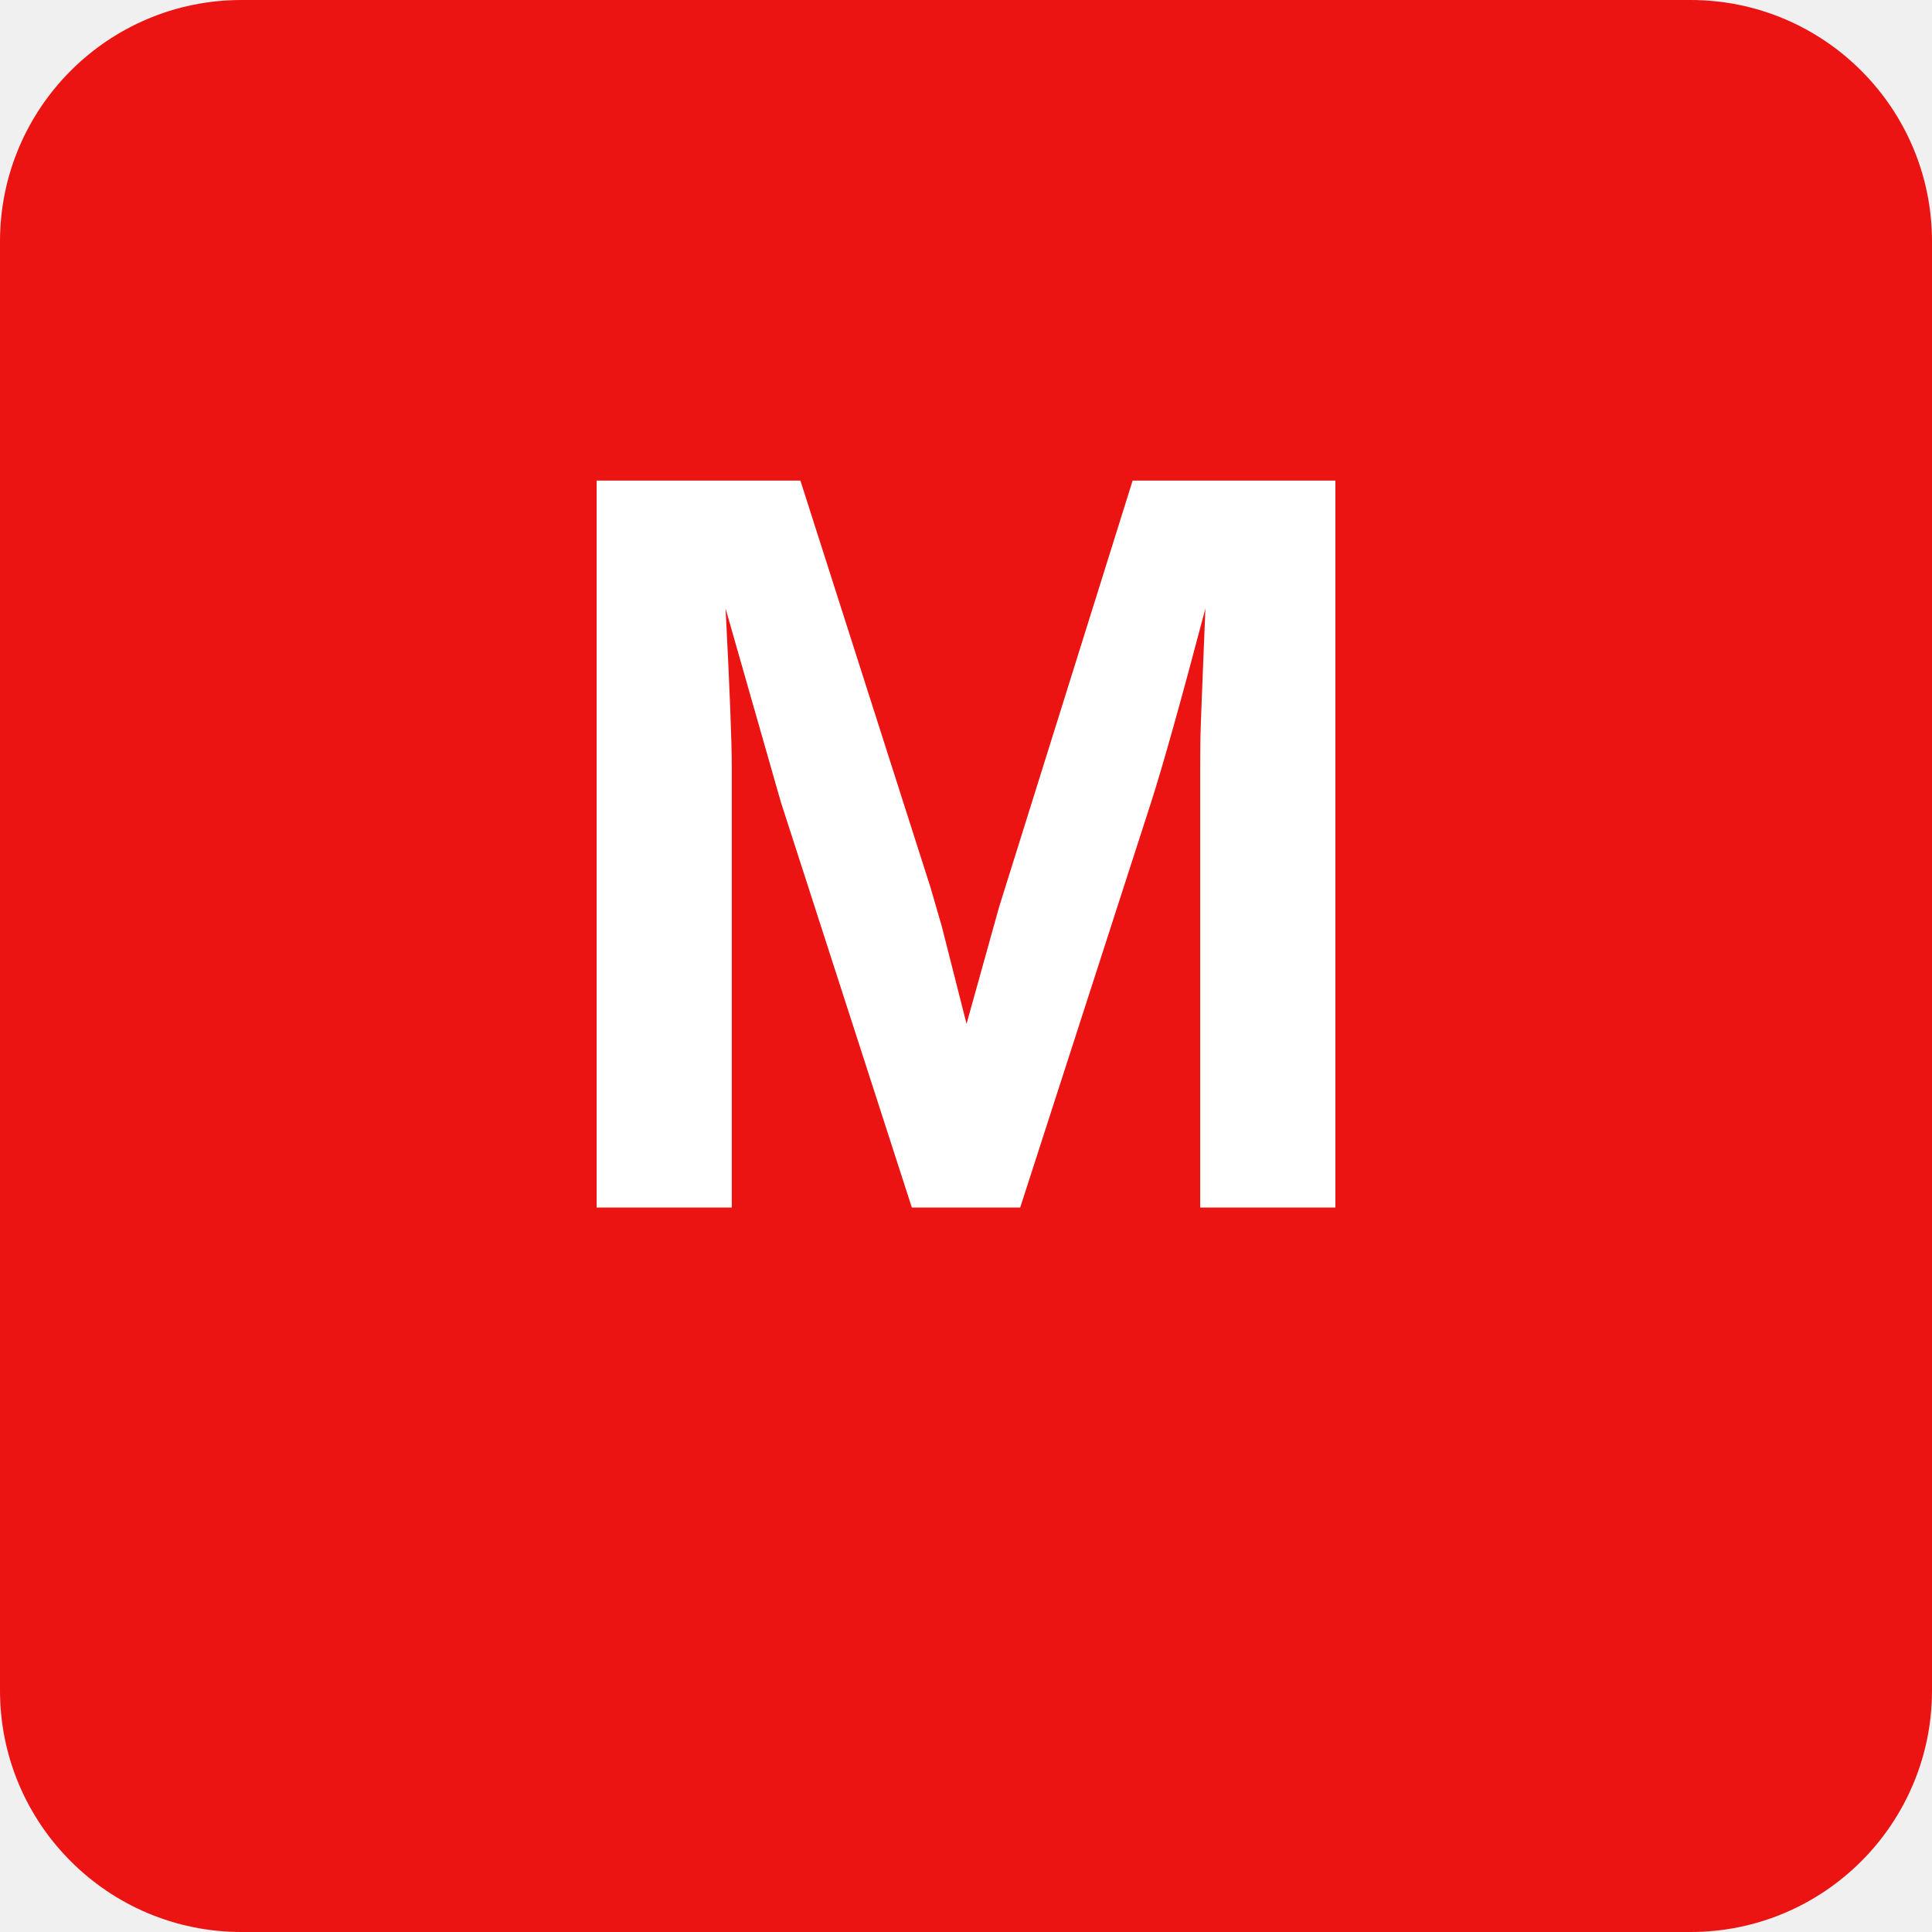
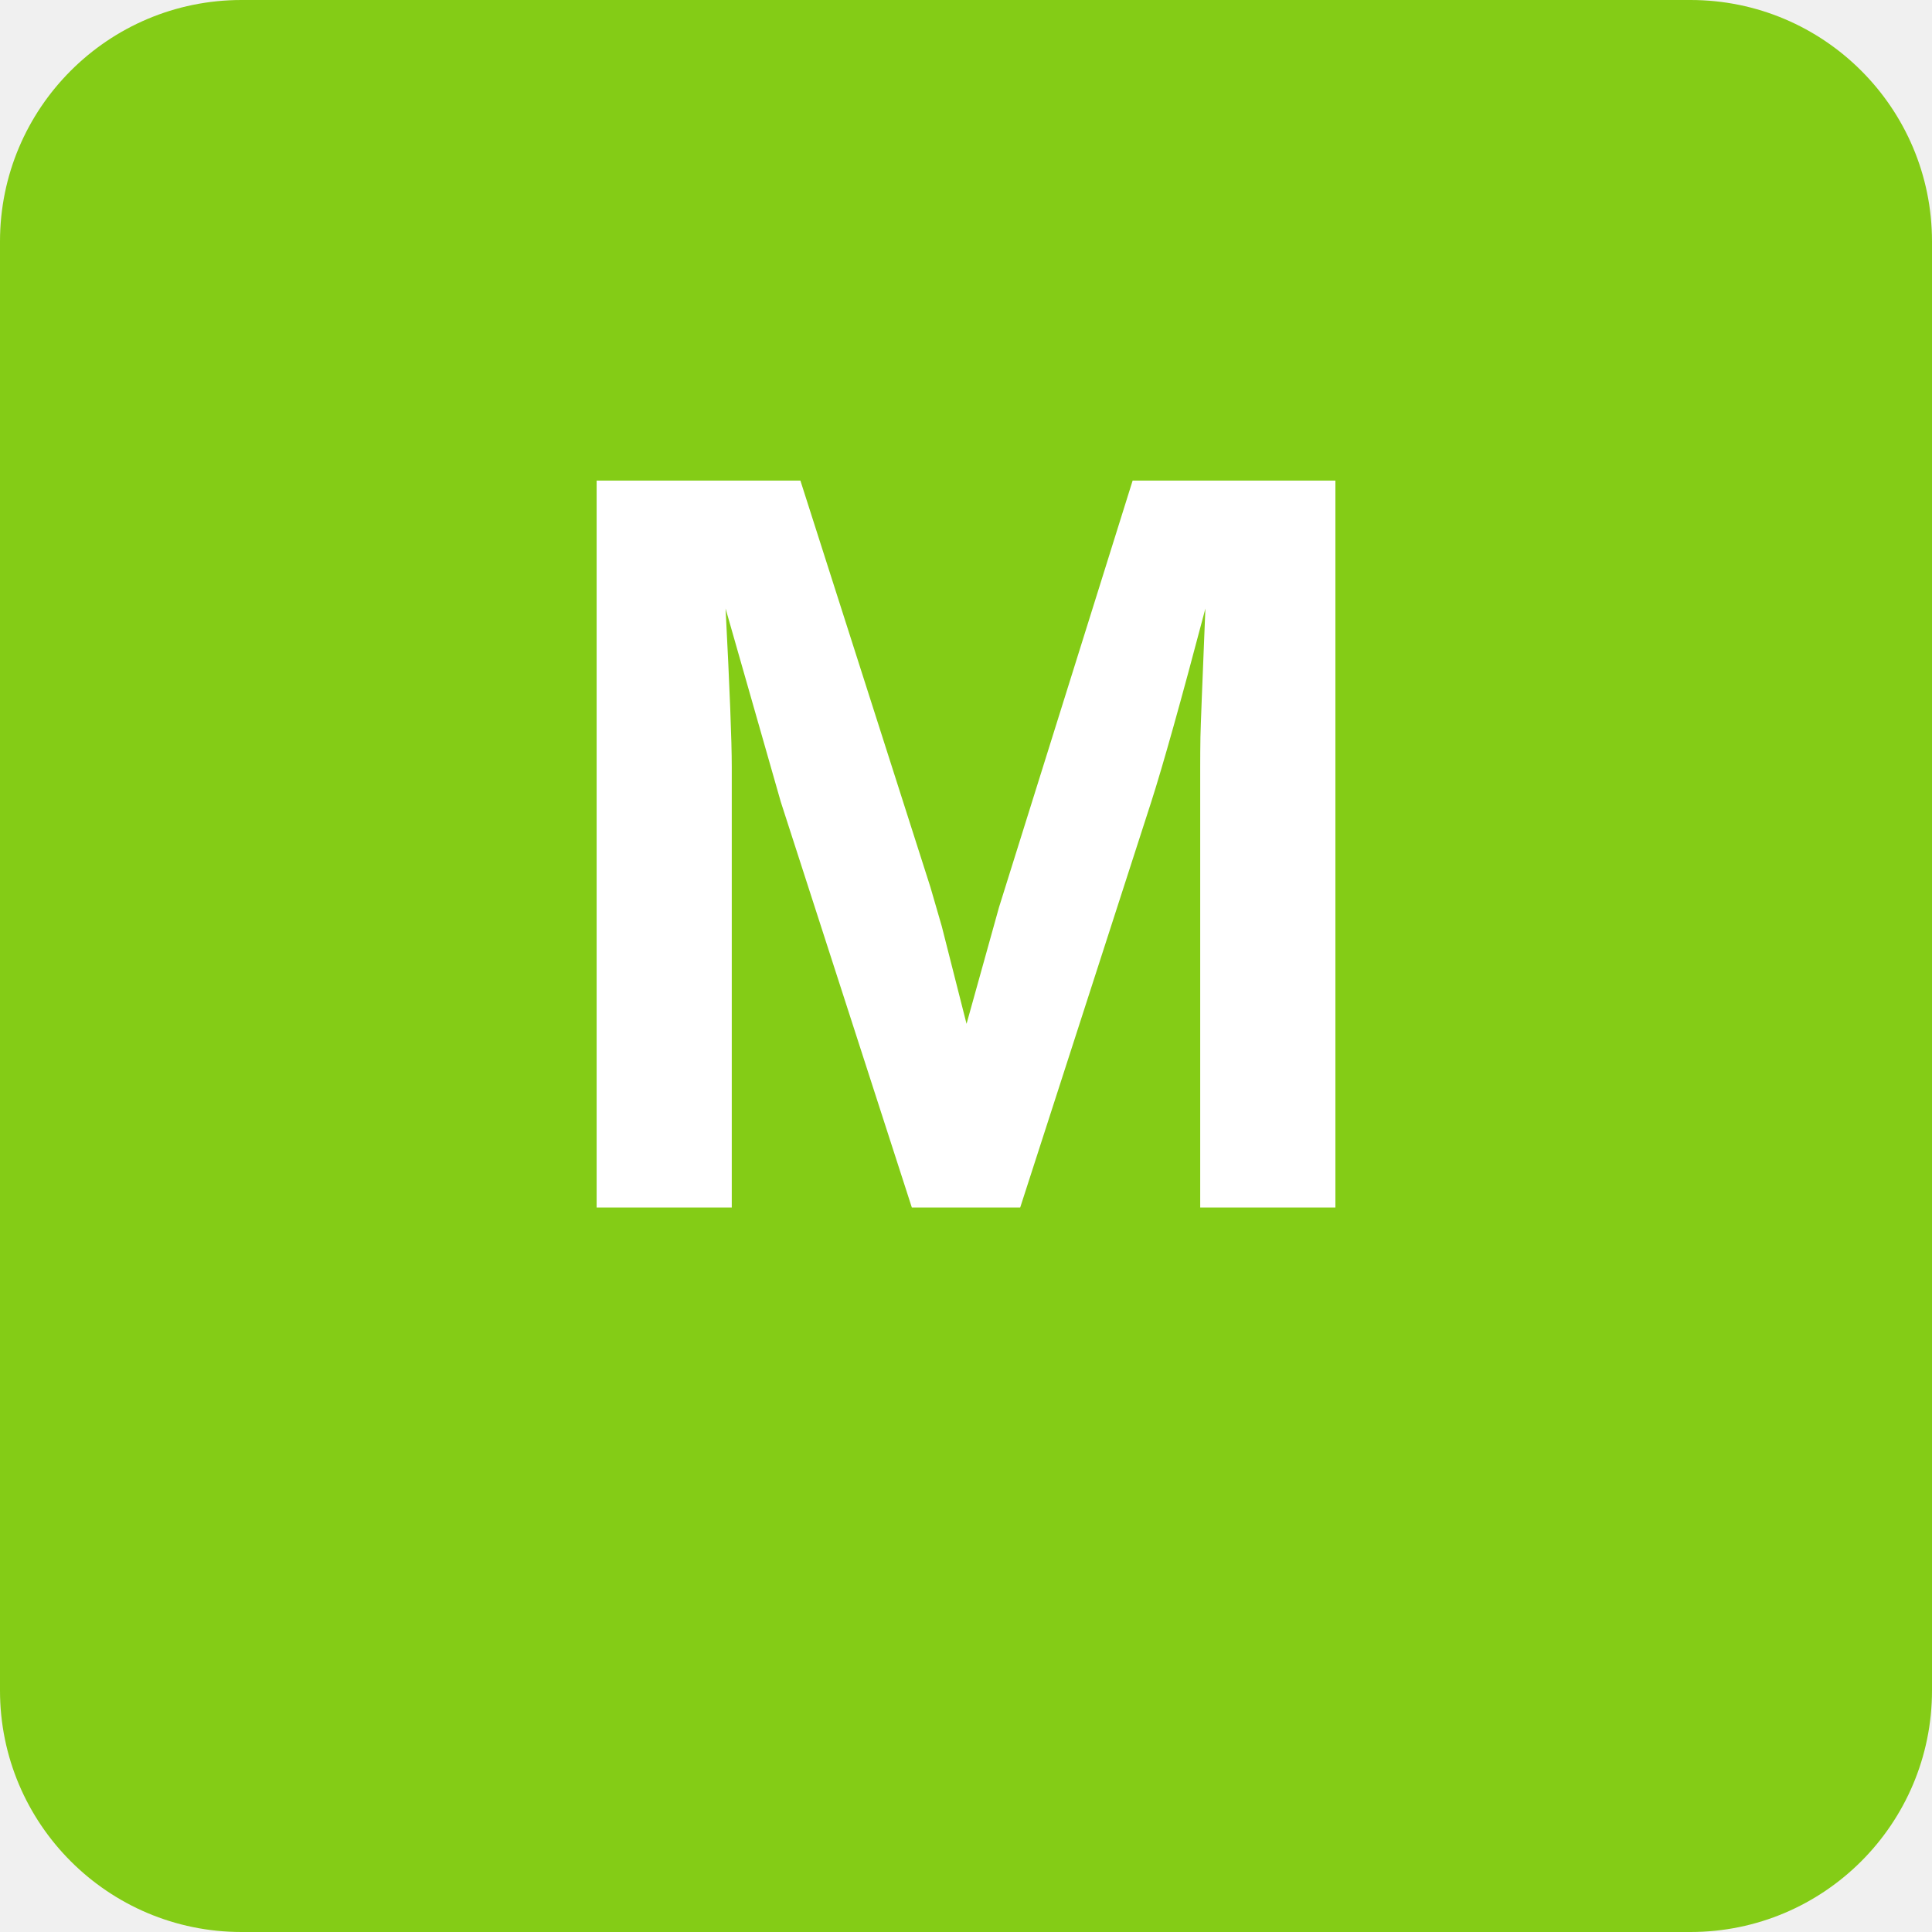
<svg xmlns="http://www.w3.org/2000/svg" viewBox="0 0 512 512" width="512" height="512">
-   <rect width="512" height="512" rx="64" fill="#ec1313" />
+   <rect width="512" height="512" rx="64" fill="#84cc16" />
  <text x="256" y="320" font-family="Arial, sans-serif" font-size="280" font-weight="900" fill="#fff" text-anchor="middle">M</text>
</svg>
